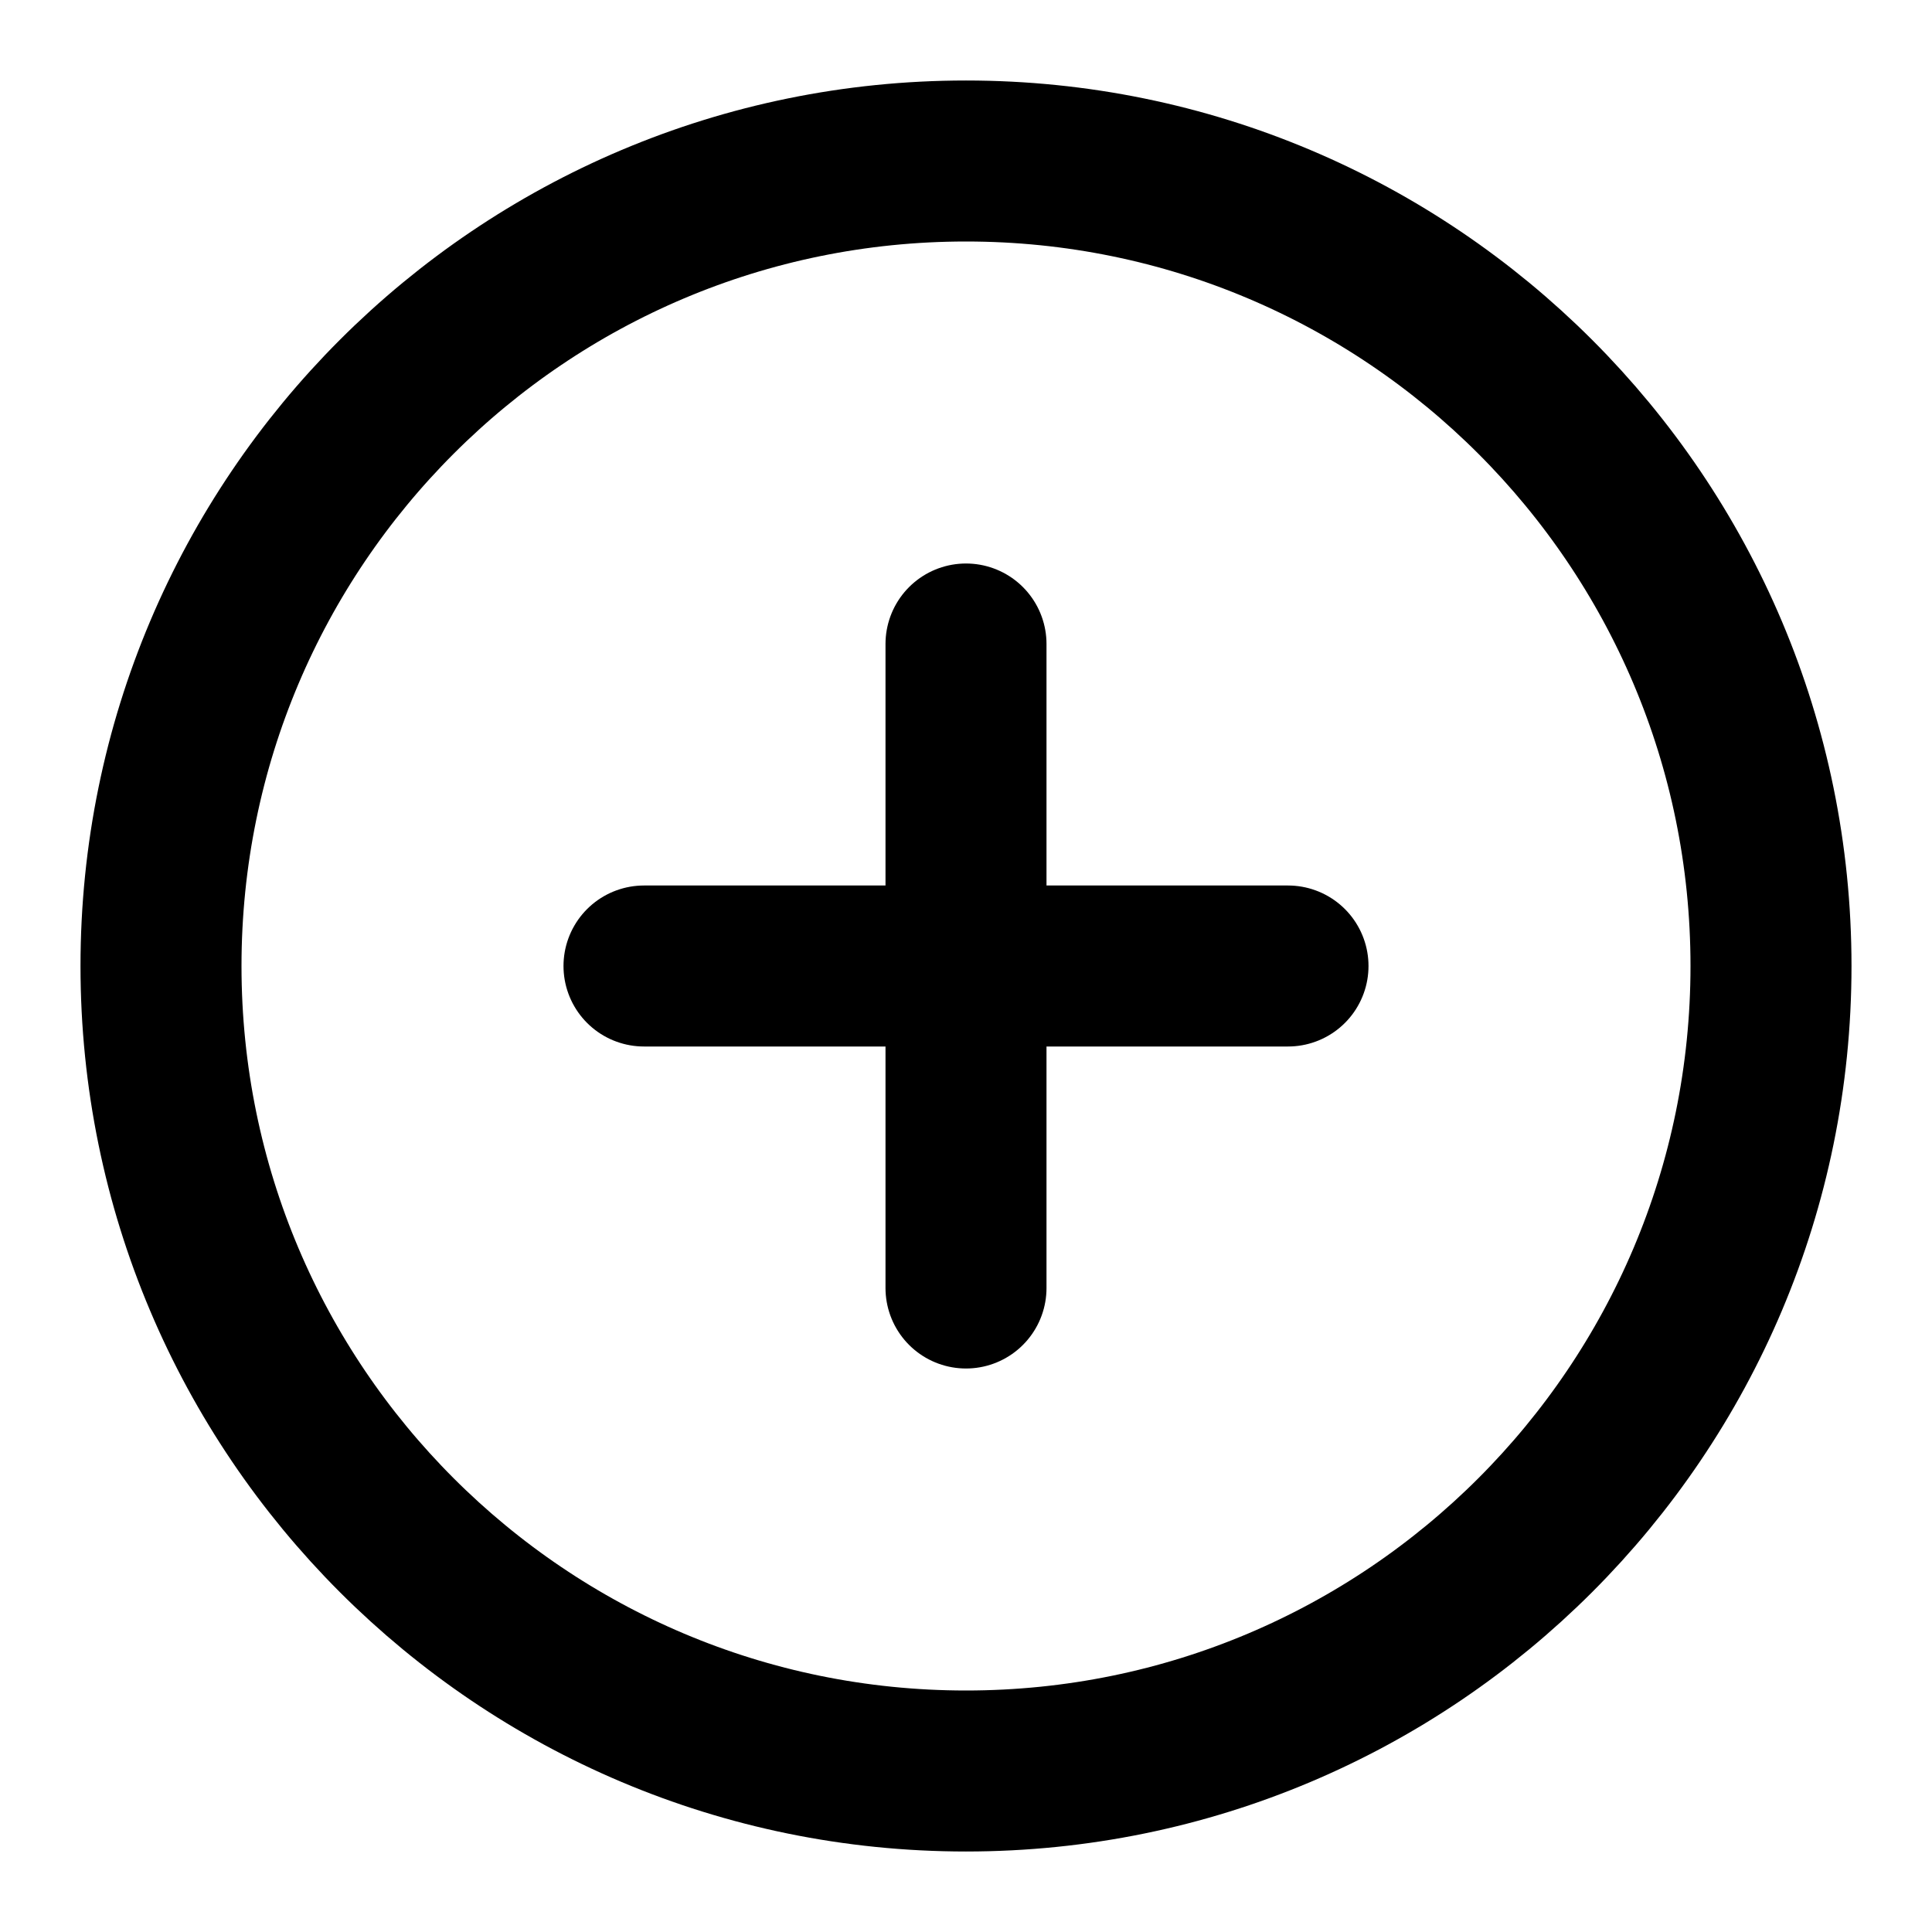
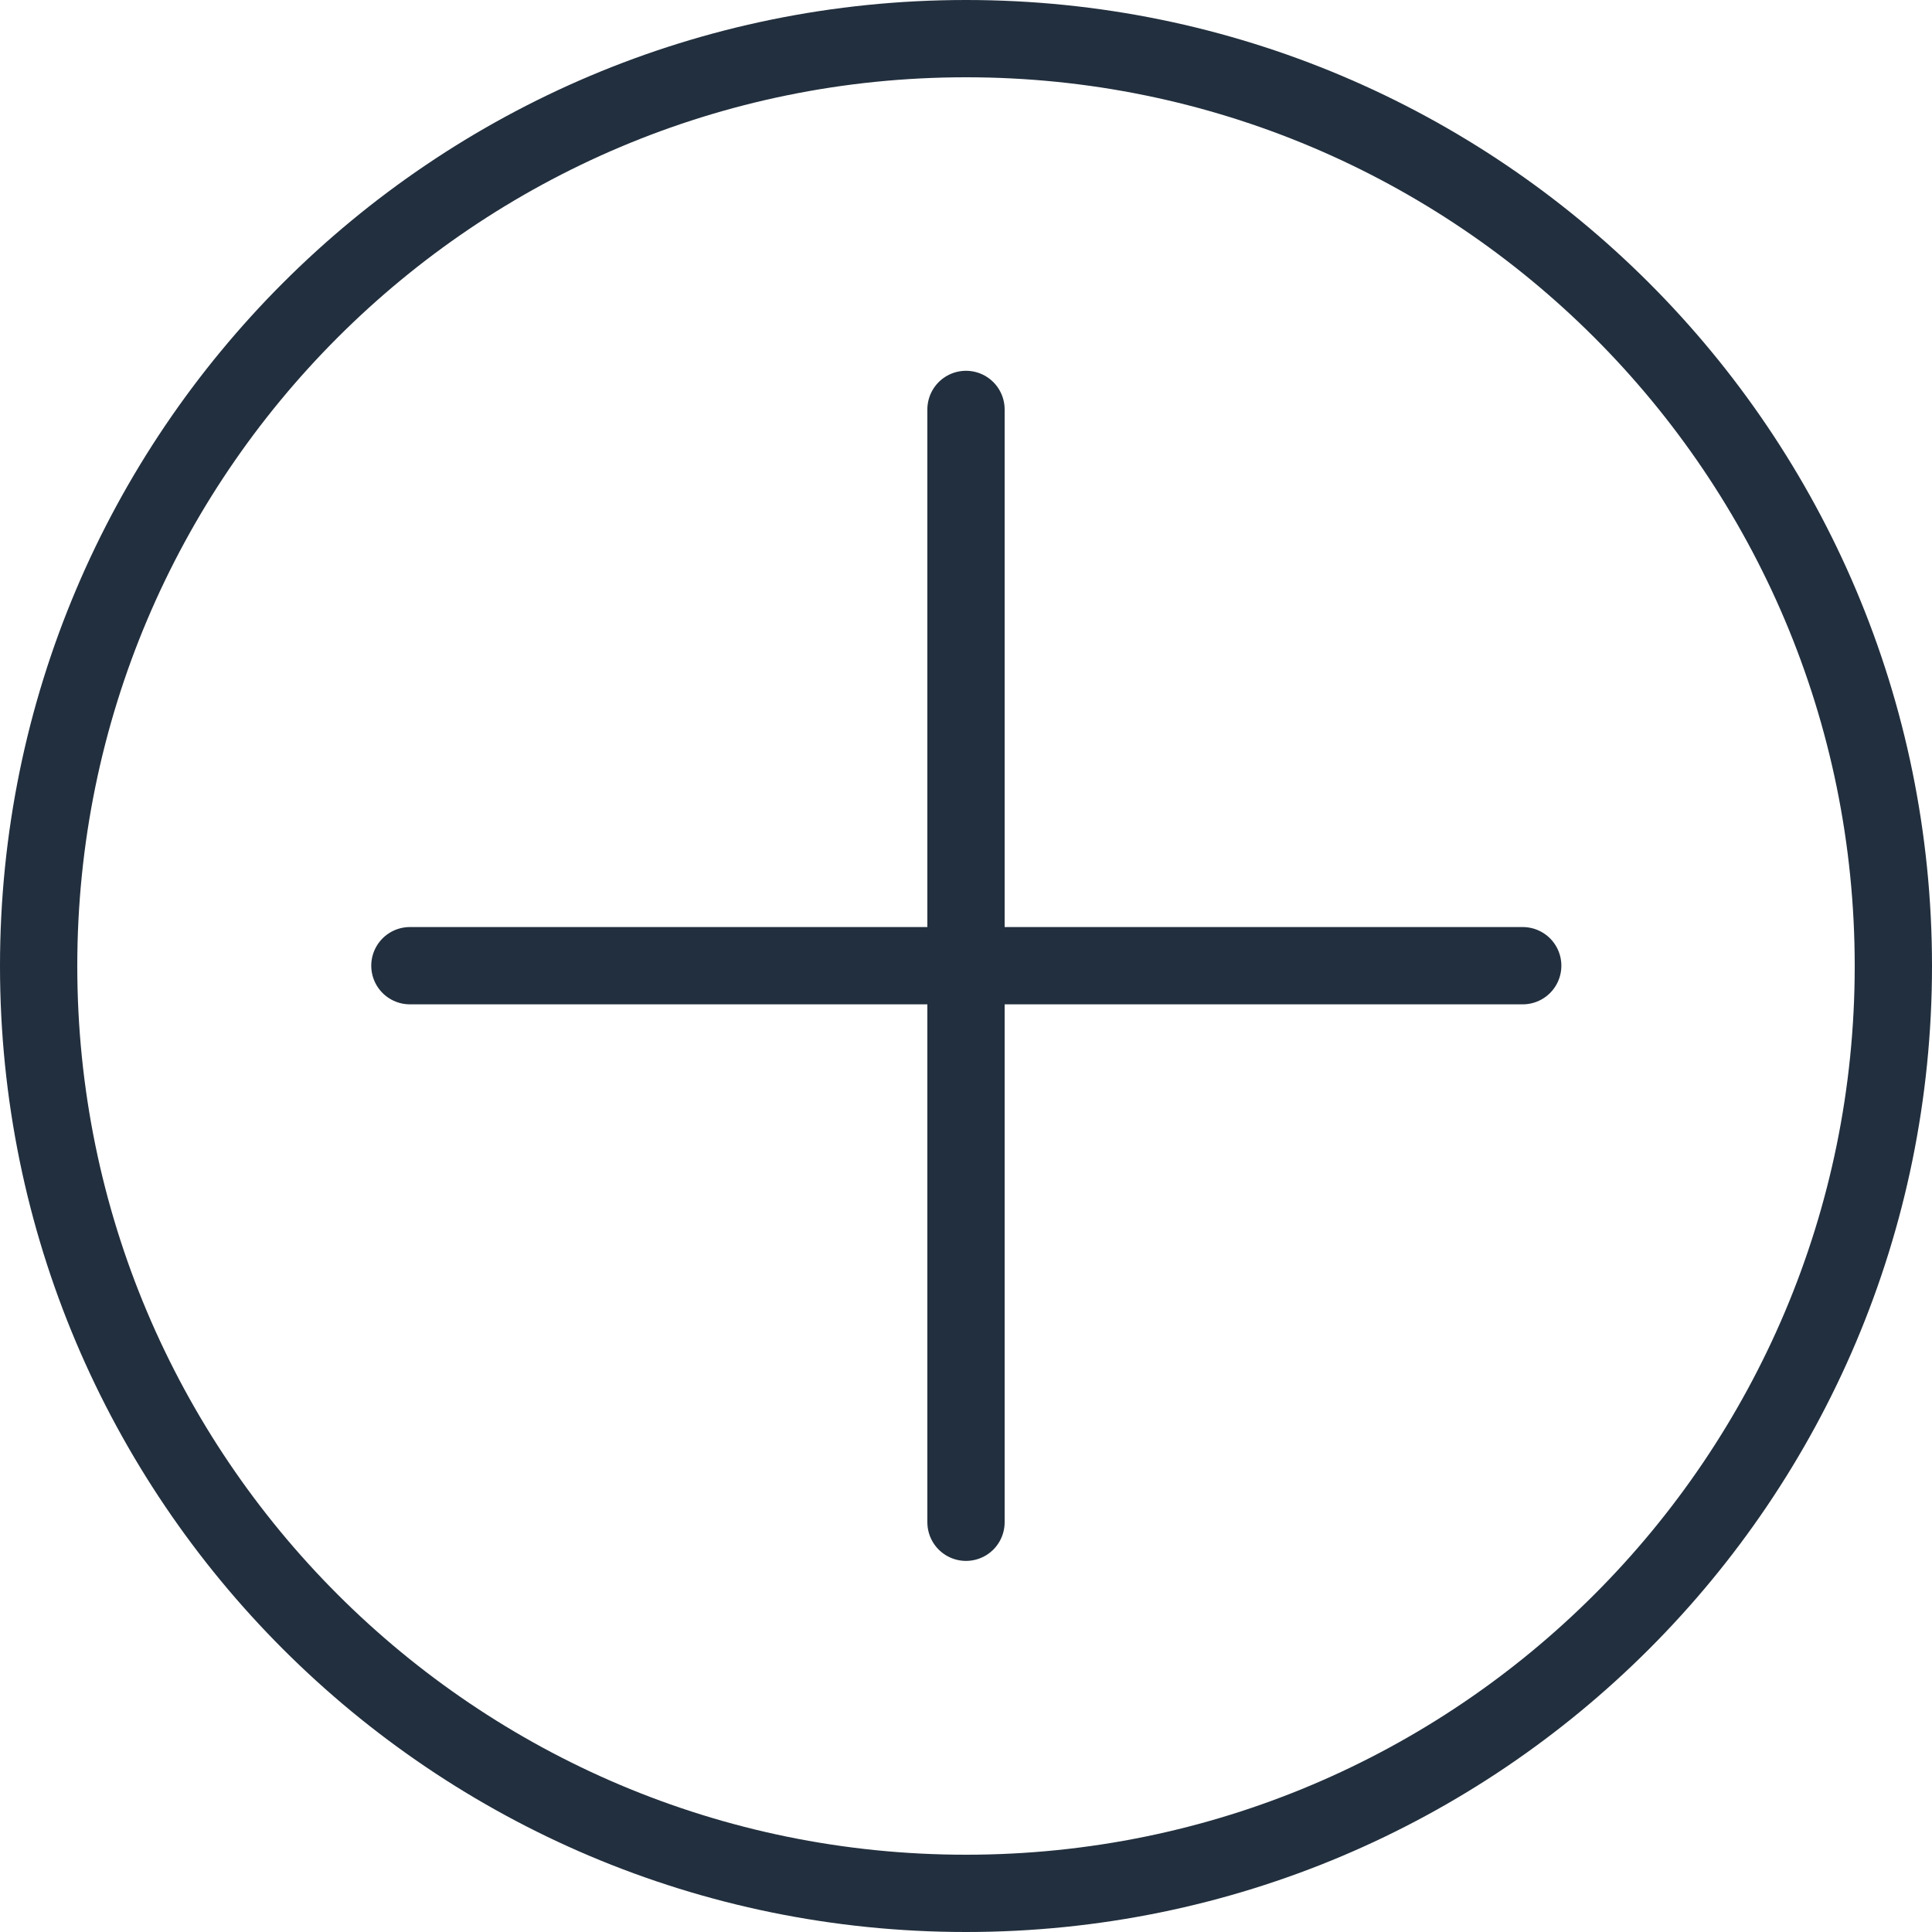
- <svg xmlns="http://www.w3.org/2000/svg" viewBox="0 0 24 24" fill="none" stroke="currentColor" stroke-width="2" stroke-linecap="round" stroke-linejoin="round" class="feather feather-plus-circle">
-   <circle cx="12" cy="12" r="10" />
-   <line x1="12" y1="8" x2="12" y2="16" />
-   <line x1="8" y1="12" x2="16" y2="12" />
+ <svg xmlns="http://www.w3.org/2000/svg" width="100px" height="100px" viewBox="0 0 100 100" version="1.1">
+   <defs />
+   <g id="1.-Plus" stroke="none" stroke-width="1" fill="none" fill-rule="evenodd" stroke-linecap="round" stroke-linejoin="round">
+     <g transform="translate(2, 2)" stroke="#222F3E" stroke-width="4">
+       <circle id="Layer-1" cx="48" cy="48" r="48" />
+       <path d="M48,19.192 L48,76.792" id="Layer-2" />
+       <path d="M76.816,47.984 L19.216,47.984" id="Layer-2" />
+     </g>
+   </g>
</svg>
